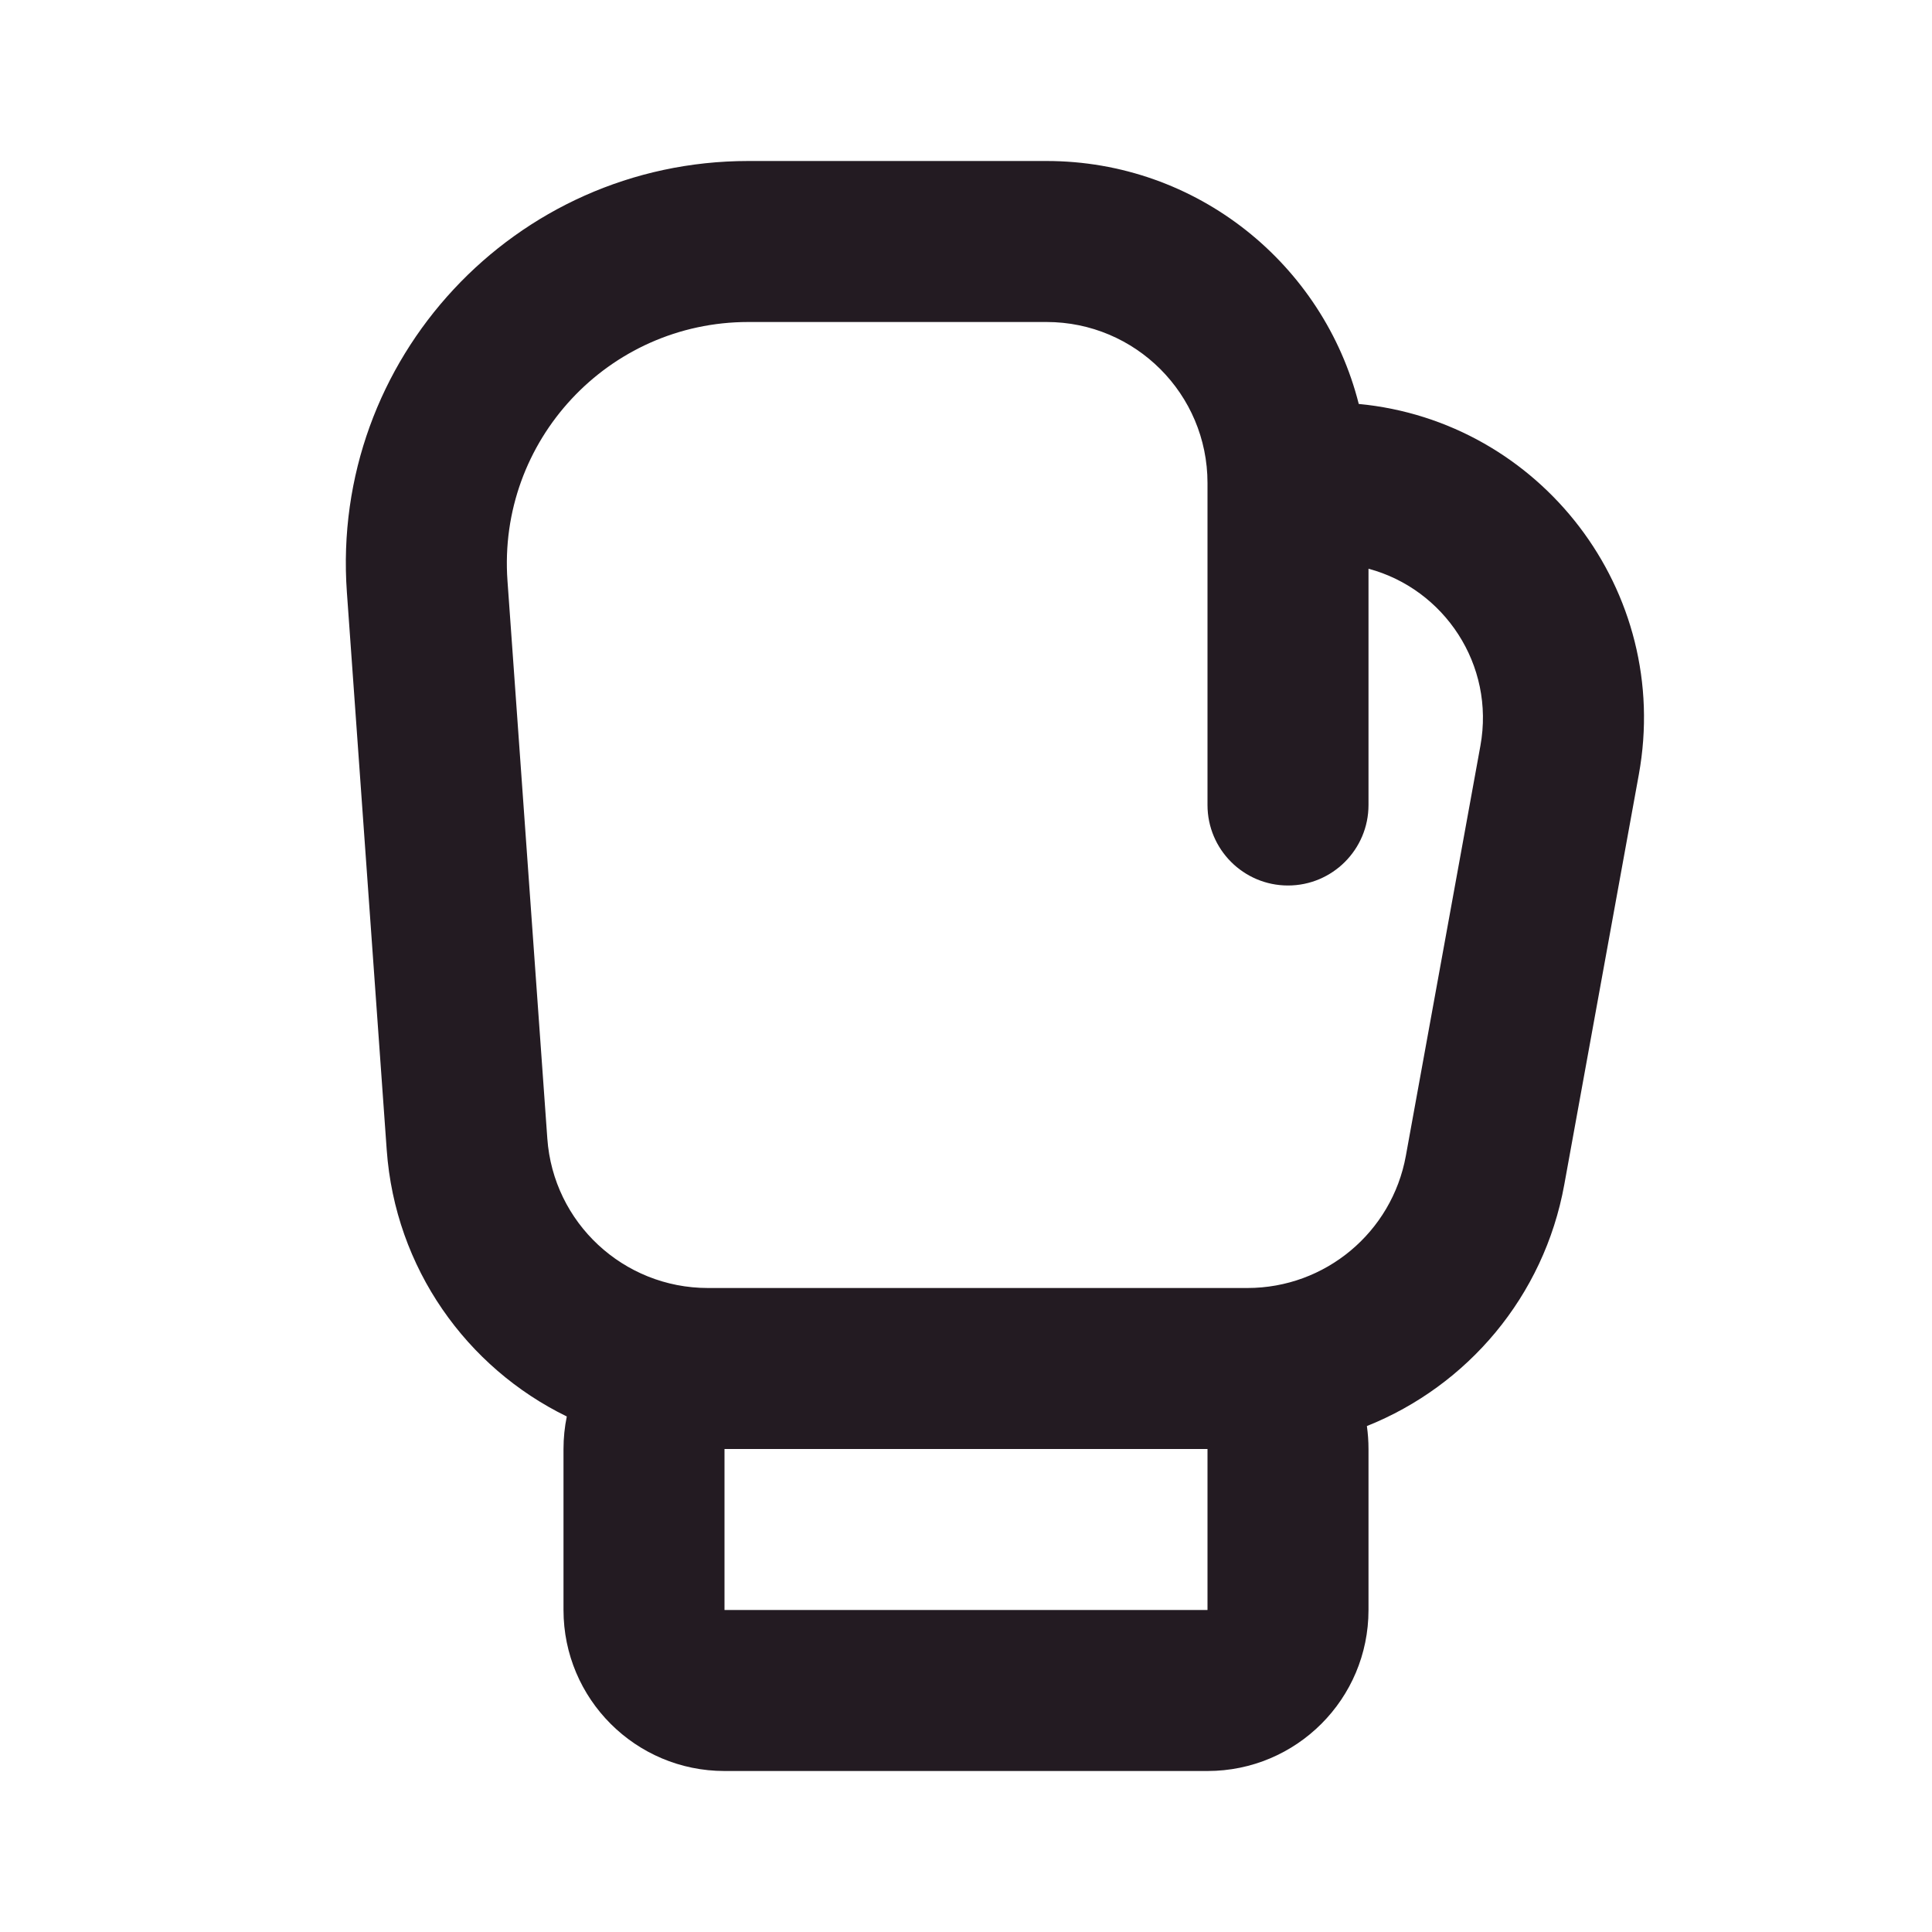
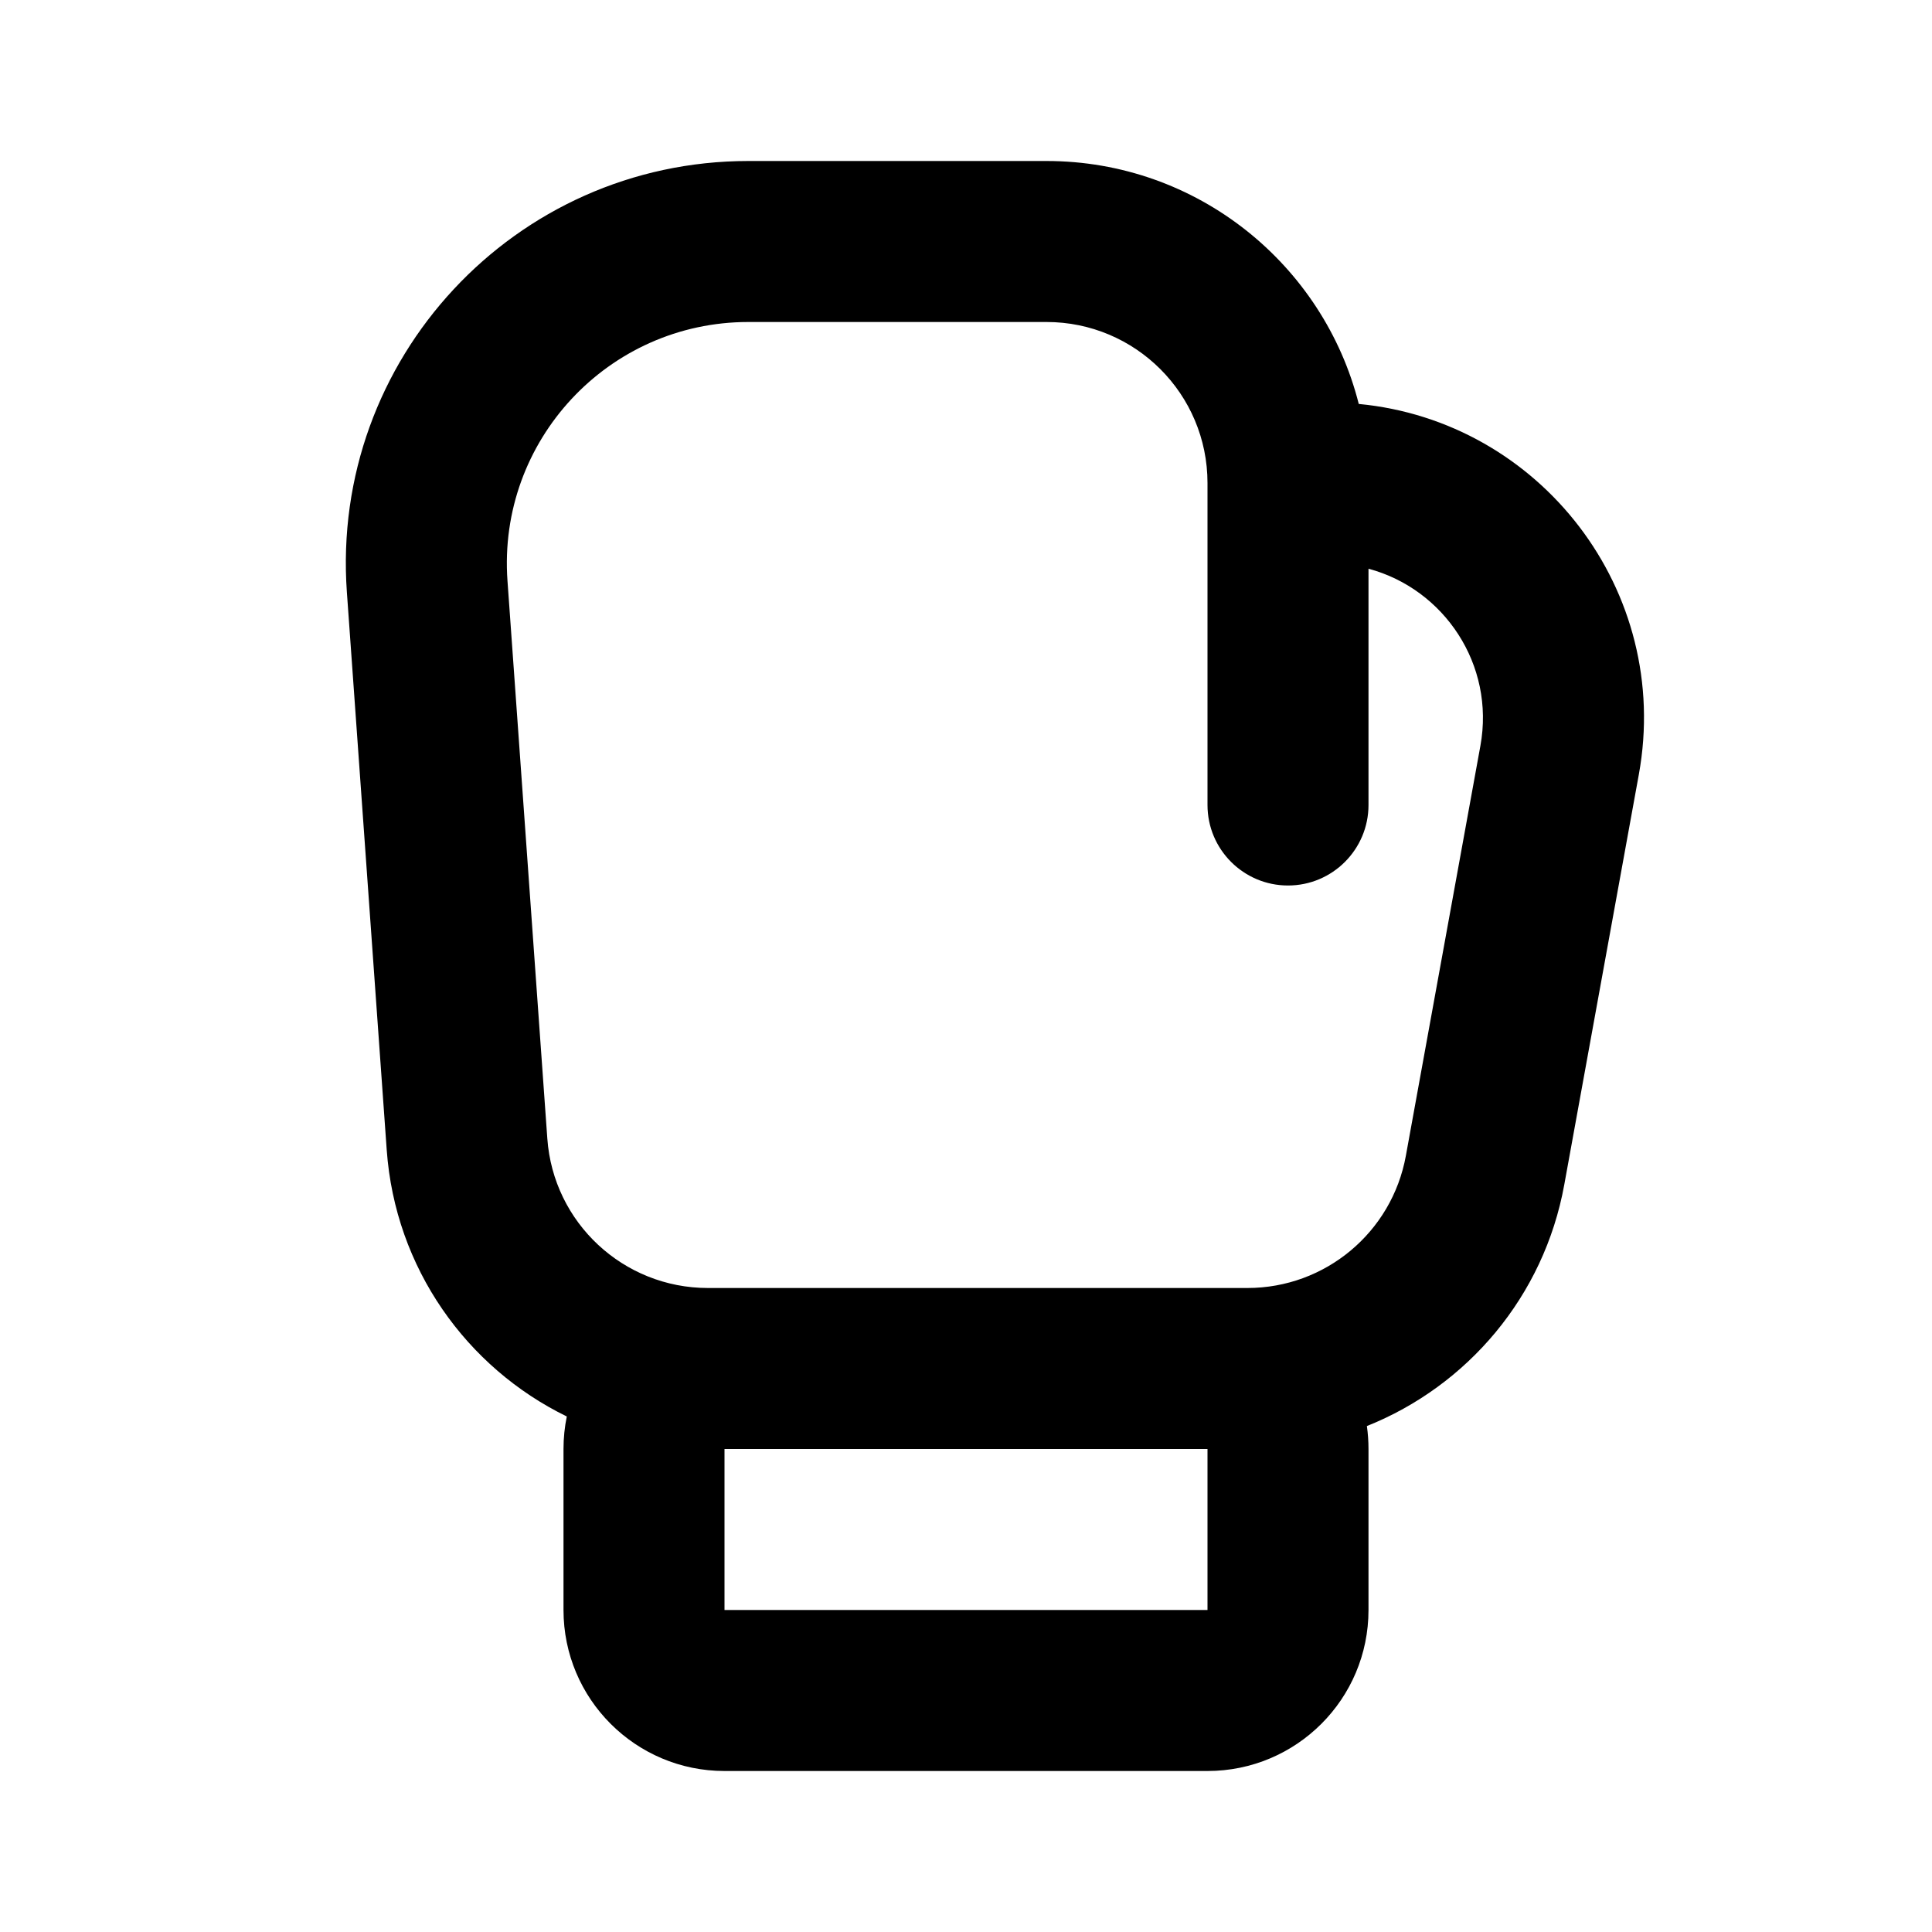
- <svg xmlns="http://www.w3.org/2000/svg" width="24" height="24" viewBox="0 0 24 24" fill="none">
-   <path fill-rule="evenodd" clip-rule="evenodd" d="M9.296 2C6.394 2 4.102 4.462 4.309 7.356L4.804 14.285C4.909 15.753 5.796 16.989 7.041 17.596C7.014 17.727 7 17.862 7 18V20C7 21.105 7.896 22 9 22H15C16.105 22 17 21.105 17 20V18C17 17.903 16.993 17.808 16.98 17.715C18.228 17.216 19.18 16.105 19.432 14.716L20.358 9.622C20.773 7.341 19.134 5.232 16.879 5.018C16.441 3.284 14.87 2 13 2H9.296ZM15 18H9V20H15V18ZM15 16H15.496C16.463 16 17.291 15.309 17.464 14.358L18.39 9.265C18.574 8.256 17.938 7.316 17 7.065V10C17 10.552 16.552 11 16 11C15.448 11 15 10.552 15 10V6C15 4.895 14.105 4 13 4H9.296C7.555 4 6.18 5.477 6.304 7.214L6.799 14.143C6.873 15.189 7.744 16 8.794 16H9H15Z" fill="#231B22" />
+ <svg xmlns="http://www.w3.org/2000/svg" width="24" height="24" viewBox="0 0 24 24">
+   <path fill-rule="evenodd" clip-rule="evenodd" d="M9.296 2C6.394 2 4.102 4.462 4.309 7.356L4.804 14.285C4.909 15.753 5.796 16.989 7.041 17.596C7.014 17.727 7 17.862 7 18V20C7 21.105 7.896 22 9 22H15C16.105 22 17 21.105 17 20V18C17 17.903 16.993 17.808 16.98 17.715C18.228 17.216 19.18 16.105 19.432 14.716L20.358 9.622C20.773 7.341 19.134 5.232 16.879 5.018C16.441 3.284 14.87 2 13 2H9.296ZM15 18H9V20H15V18ZM15 16H15.496C16.463 16 17.291 15.309 17.464 14.358L18.39 9.265C18.574 8.256 17.938 7.316 17 7.065V10C17 10.552 16.552 11 16 11C15.448 11 15 10.552 15 10V6C15 4.895 14.105 4 13 4H9.296C7.555 4 6.18 5.477 6.304 7.214L6.799 14.143C6.873 15.189 7.744 16 8.794 16H9H15Z" />
</svg>
